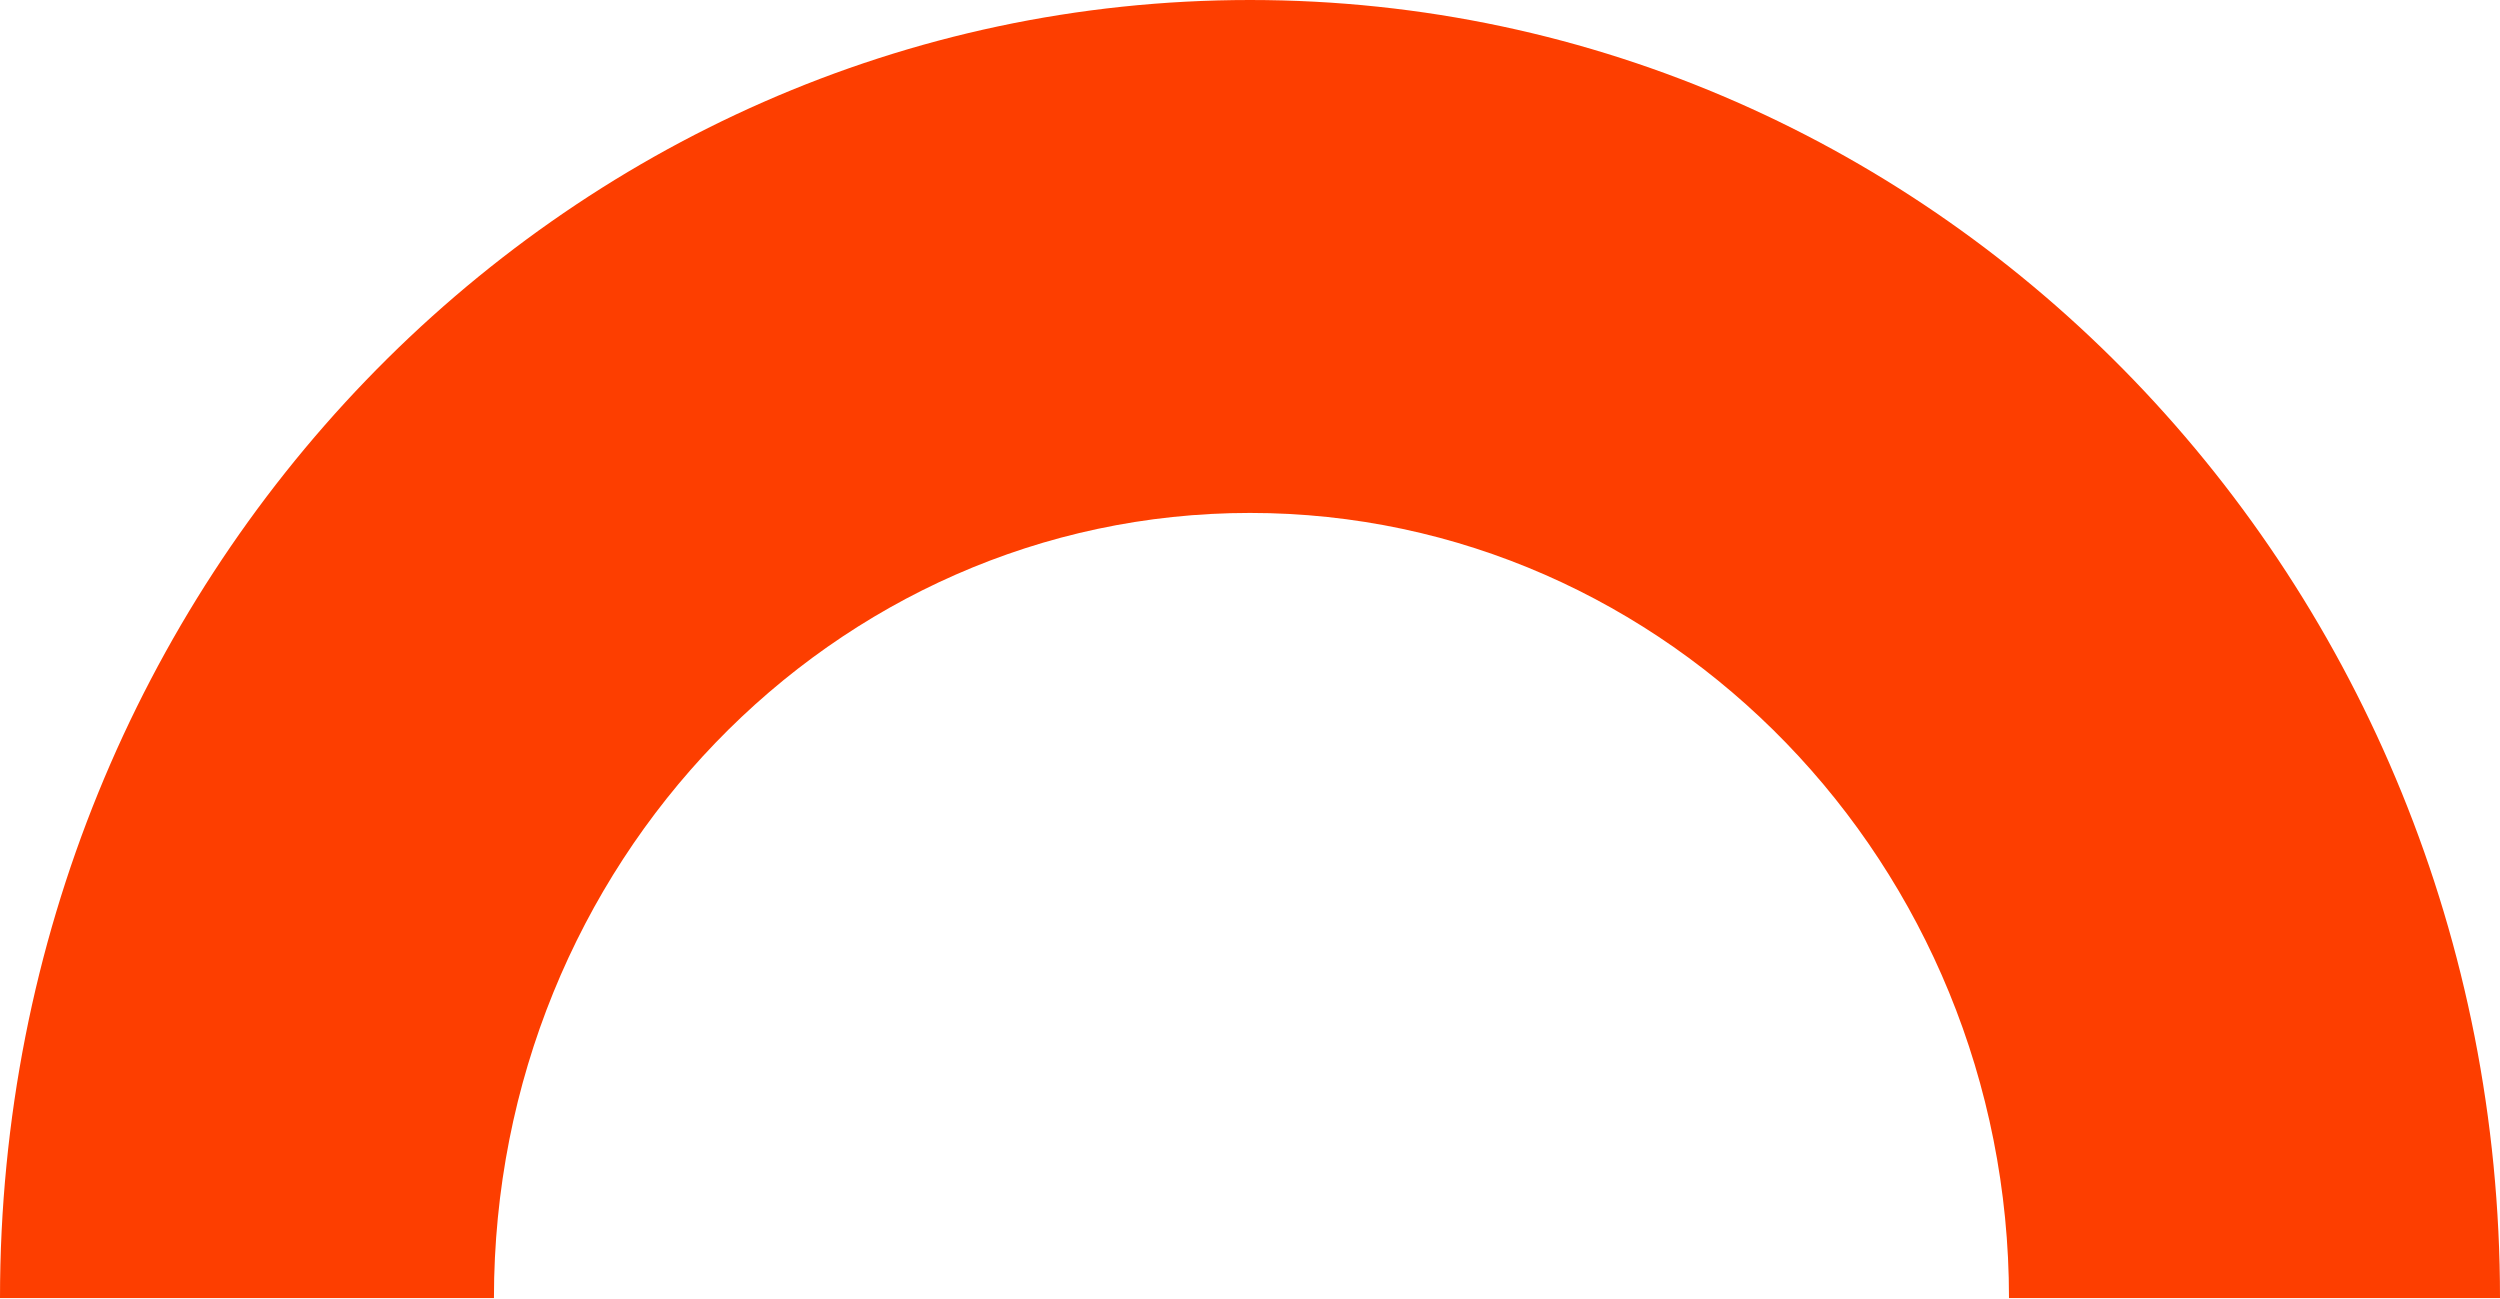
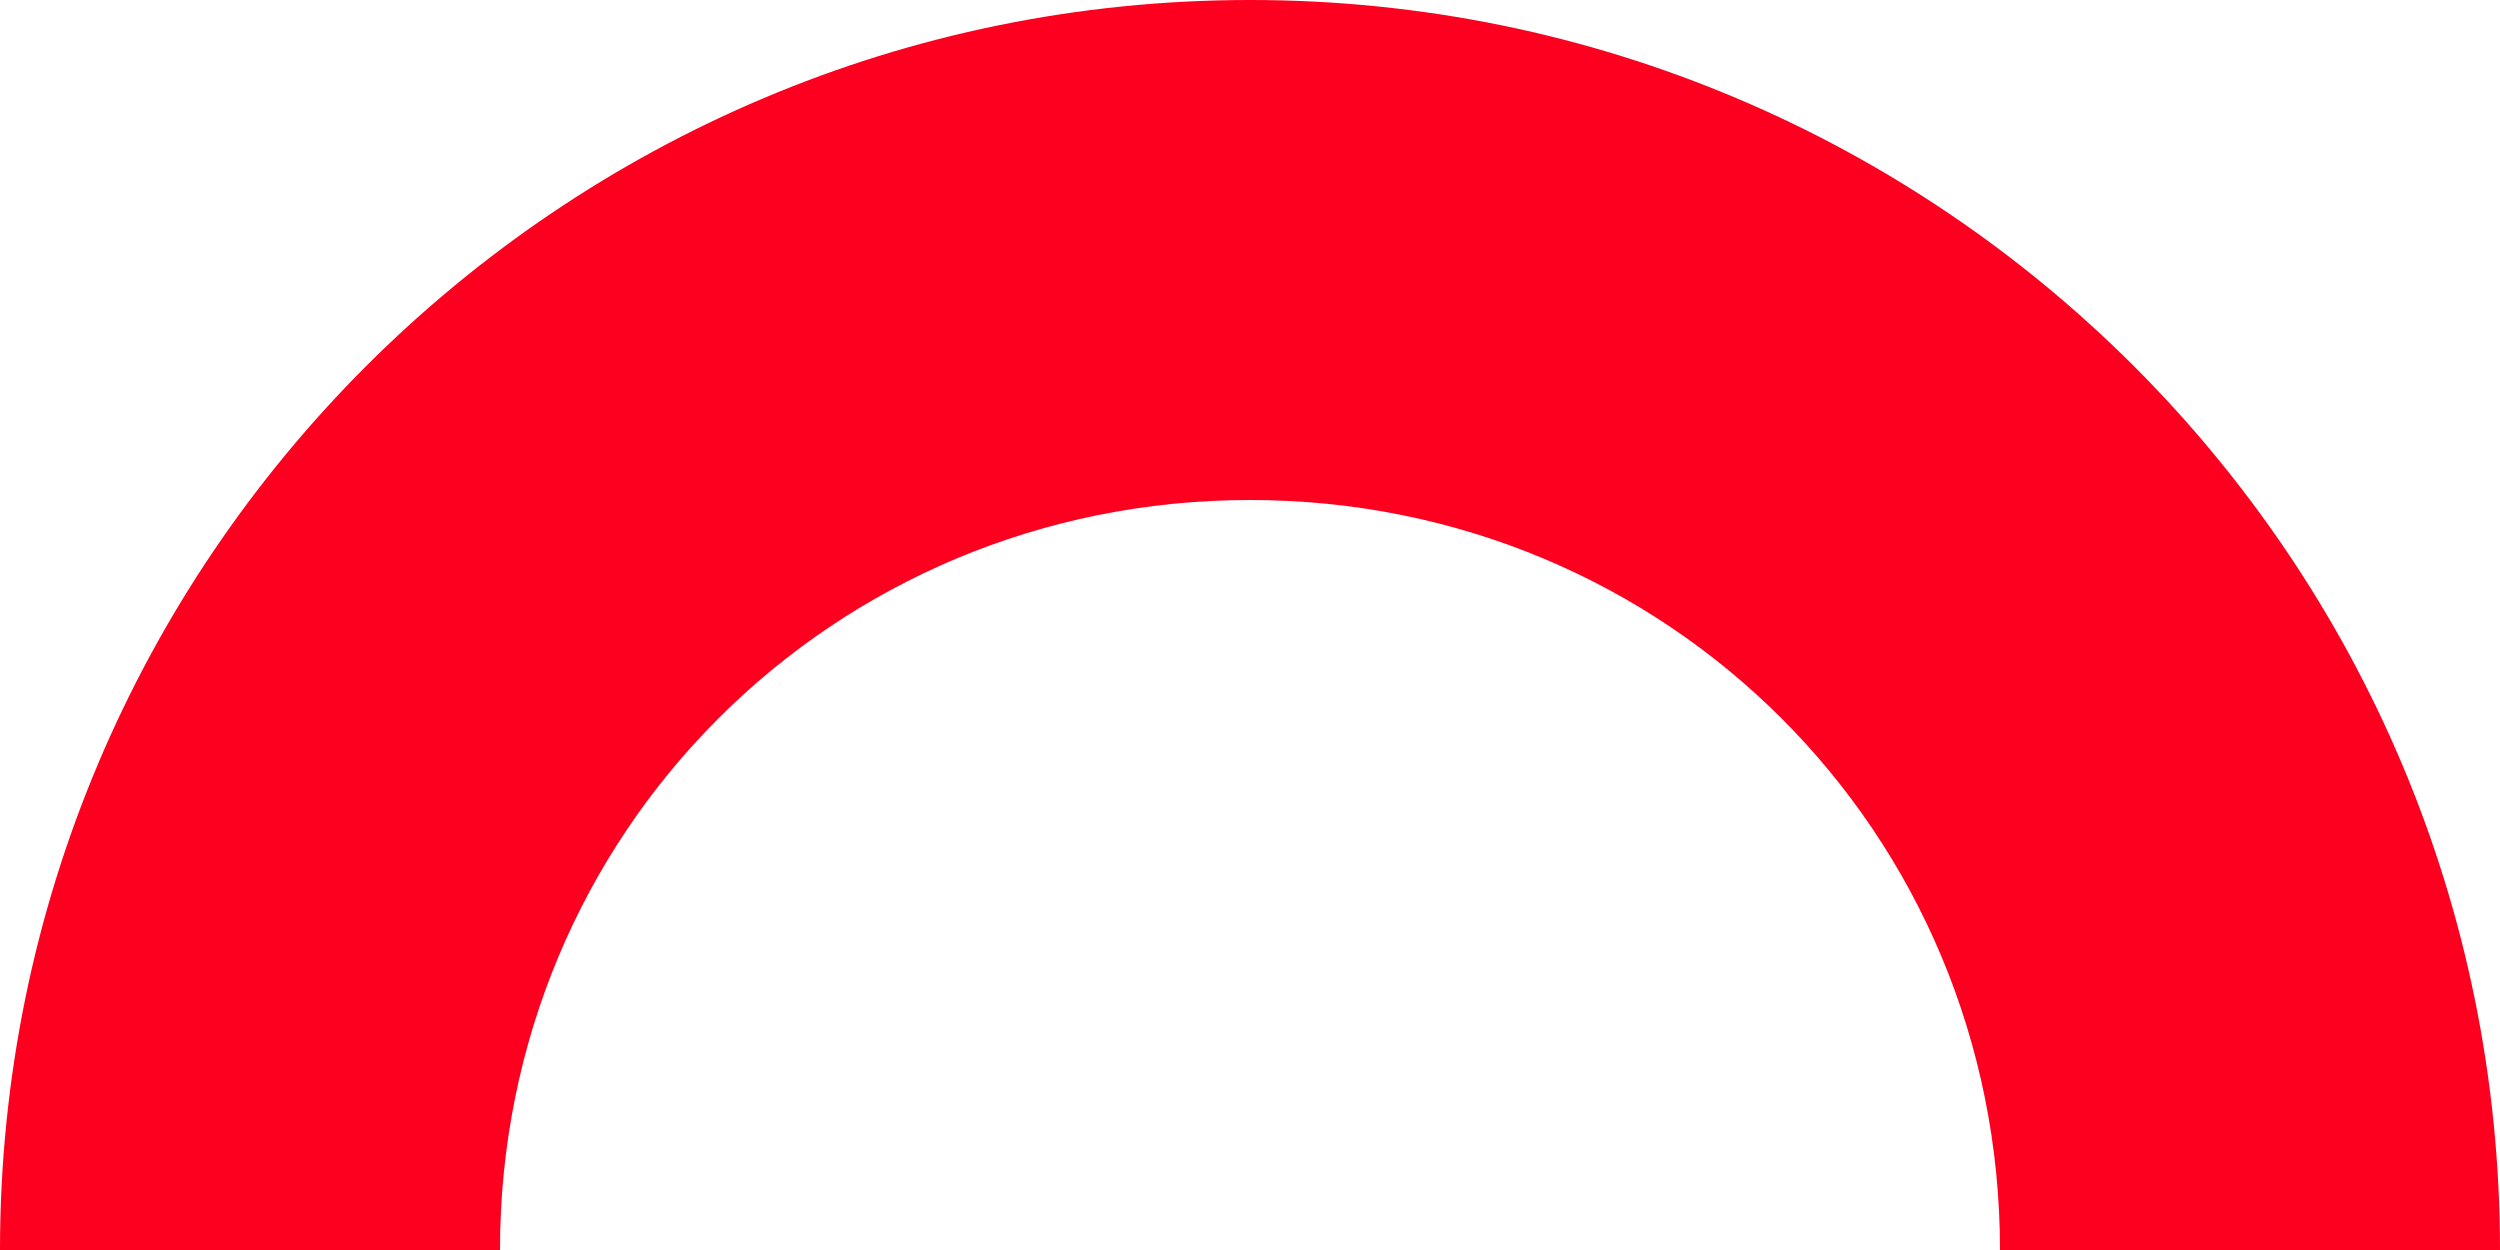
- <svg xmlns="http://www.w3.org/2000/svg" width="52px" height="27px" viewBox="0 0 52 27" version="1.1">
+ <svg xmlns="http://www.w3.org/2000/svg" width="200px" height="100px" viewBox="0 0 200 100" version="1.1">
  <defs />
-   <g id="IDEAS" stroke="none" stroke-width="1" fill="none" fill-rule="evenodd">
-     <g id="CMT-IDEAS_Sort-Sorted" transform="translate(-226, -551)" fill="#FD3E00">
-       <g id="Group-5" transform="translate(215, 533)">
-         <path d="M11,45 L21.274,45 C21.274,35.981 28.315,28.669 37,28.669 C45.685,28.669 52.787,35.981 52.787,45 L63,45 C63,30.088 51.359,18 37,18 C22.641,18 11,30.088 11,45 Z" id="Combined-Shape" />
-       </g>
+   <g id="IP" stroke="none" stroke-width="1" fill="none" fill-rule="evenodd">
+     <g id="IP_arc-Bear" fill="#FD001F">
+       <path d="M200,100 C200,44.772 155.229,0 100.001,0 C44.771,0 0,44.772 0,100 L40,100 C40,66.596 66.596,40 100.001,40 C133.404,40 160,66.596 160,100 L200,100 Z" id="Bearish" />
    </g>
  </g>
</svg>
